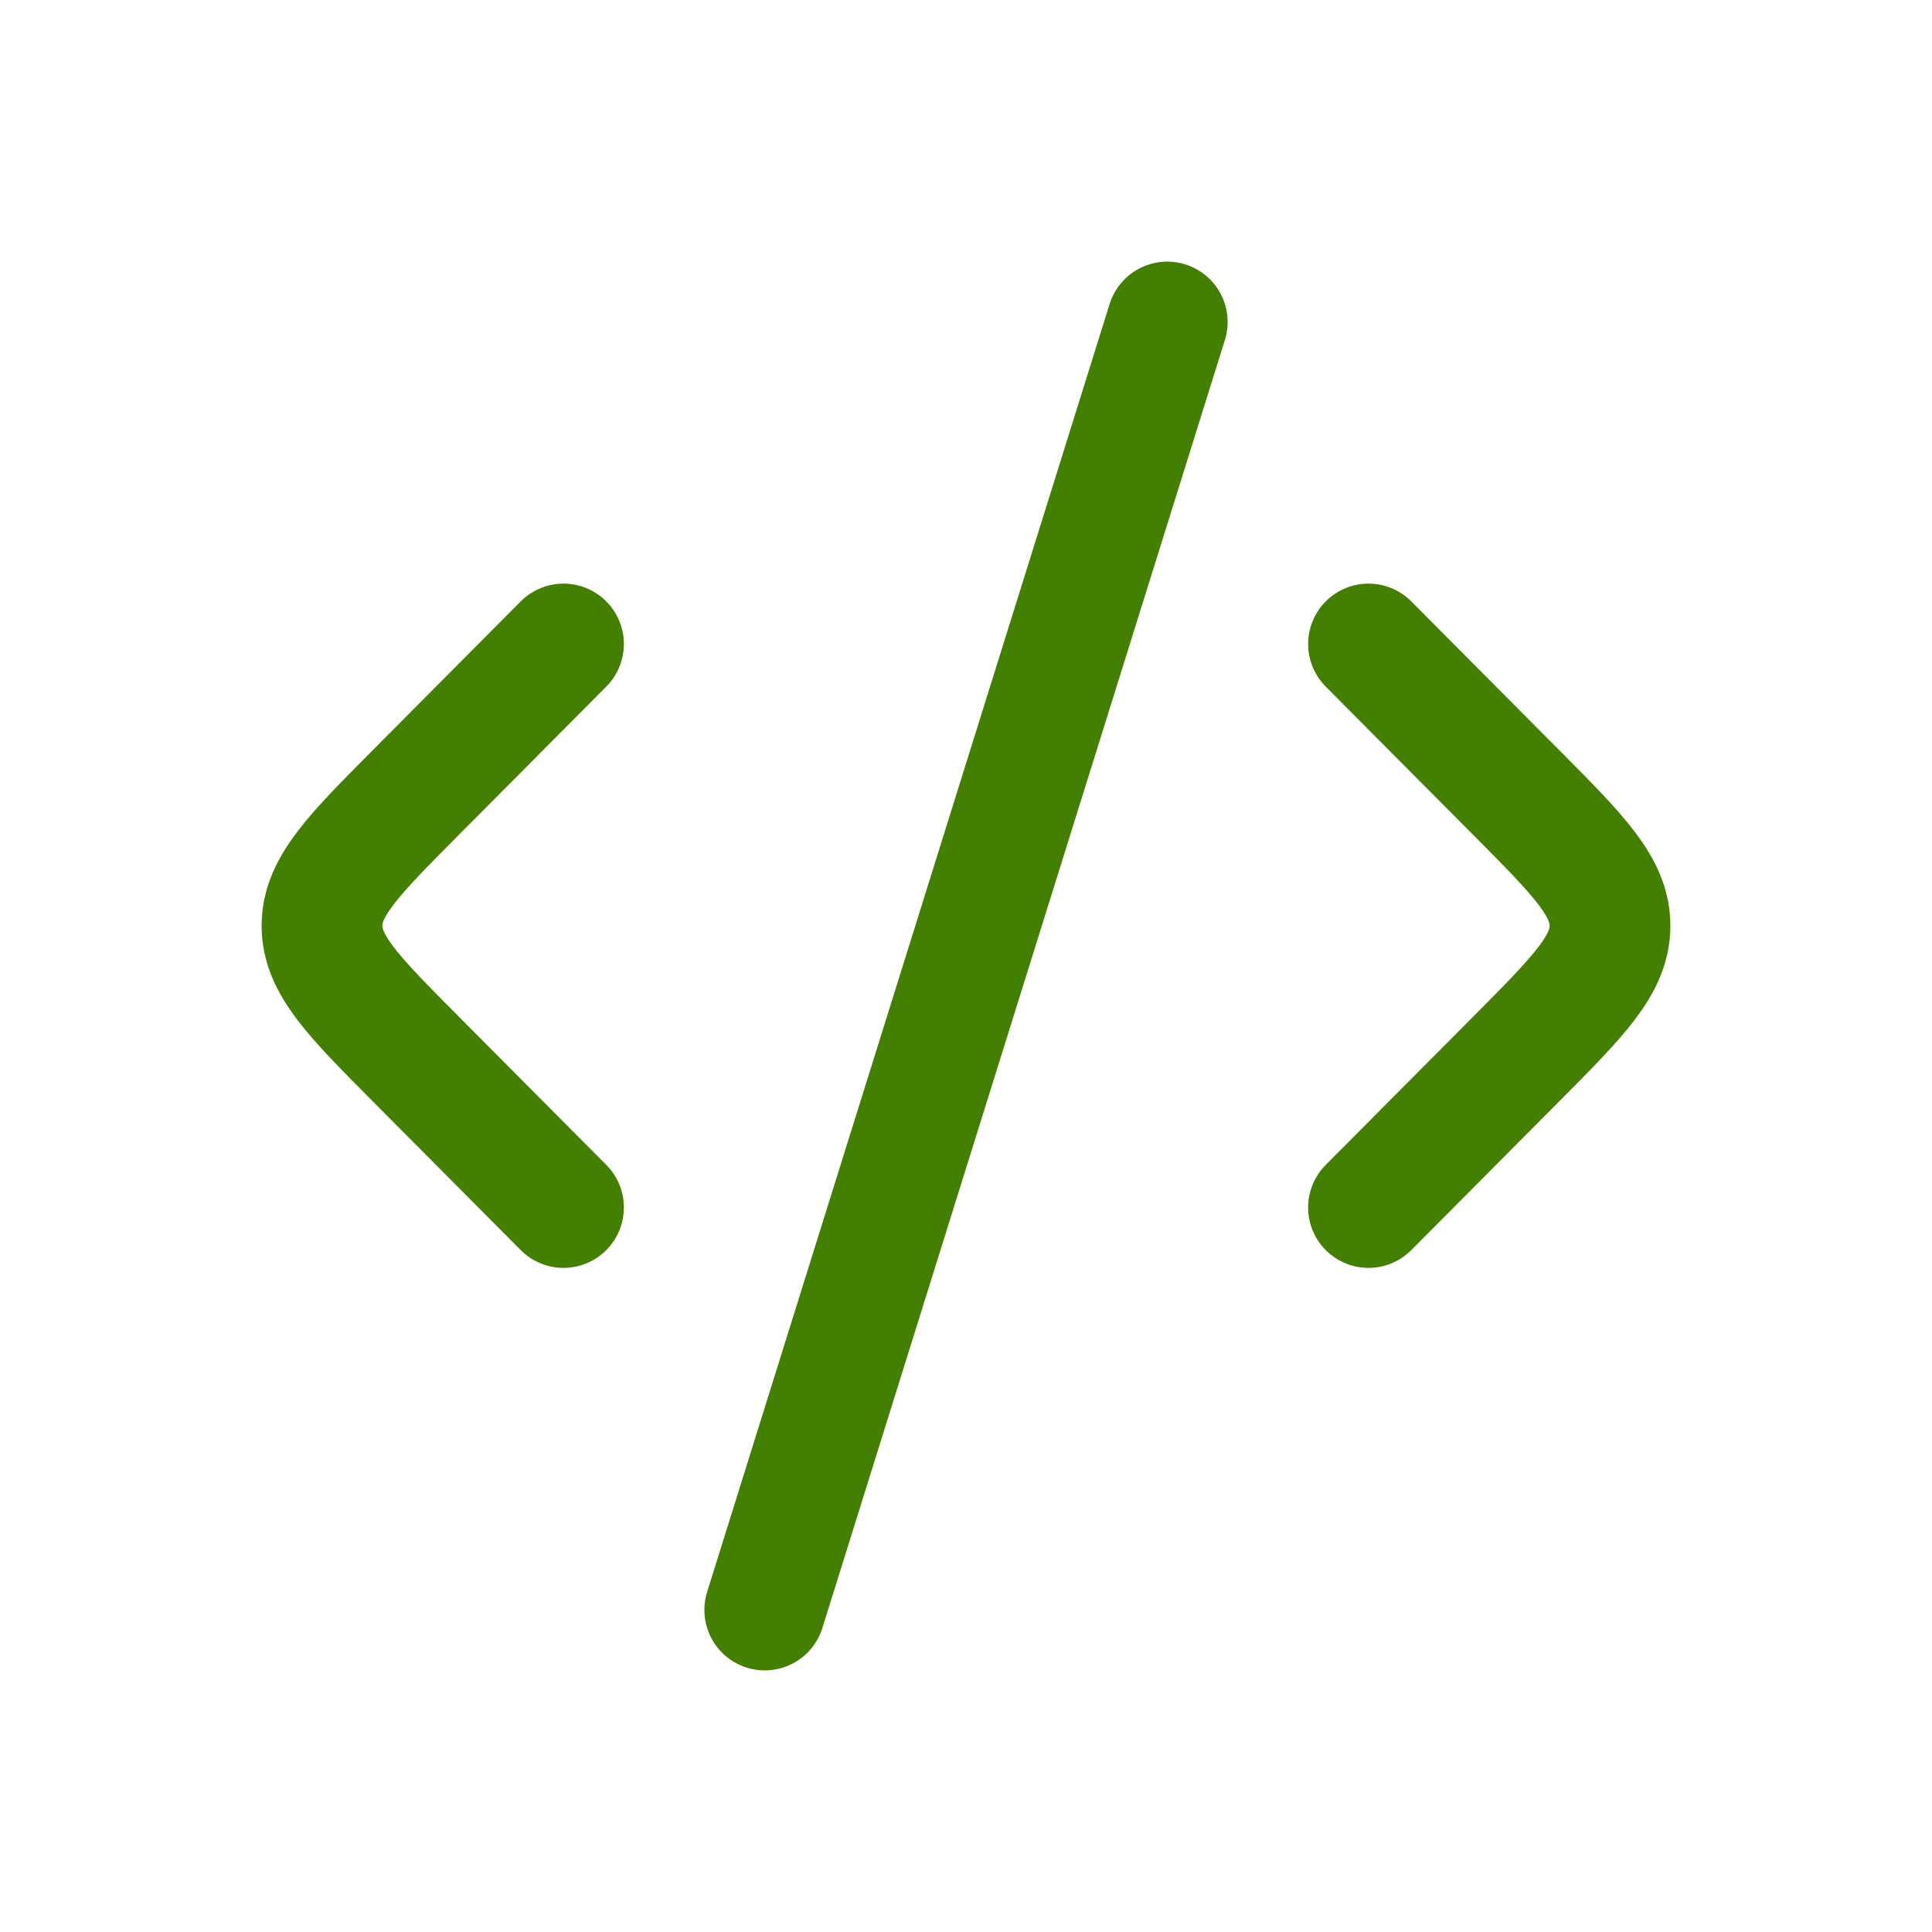
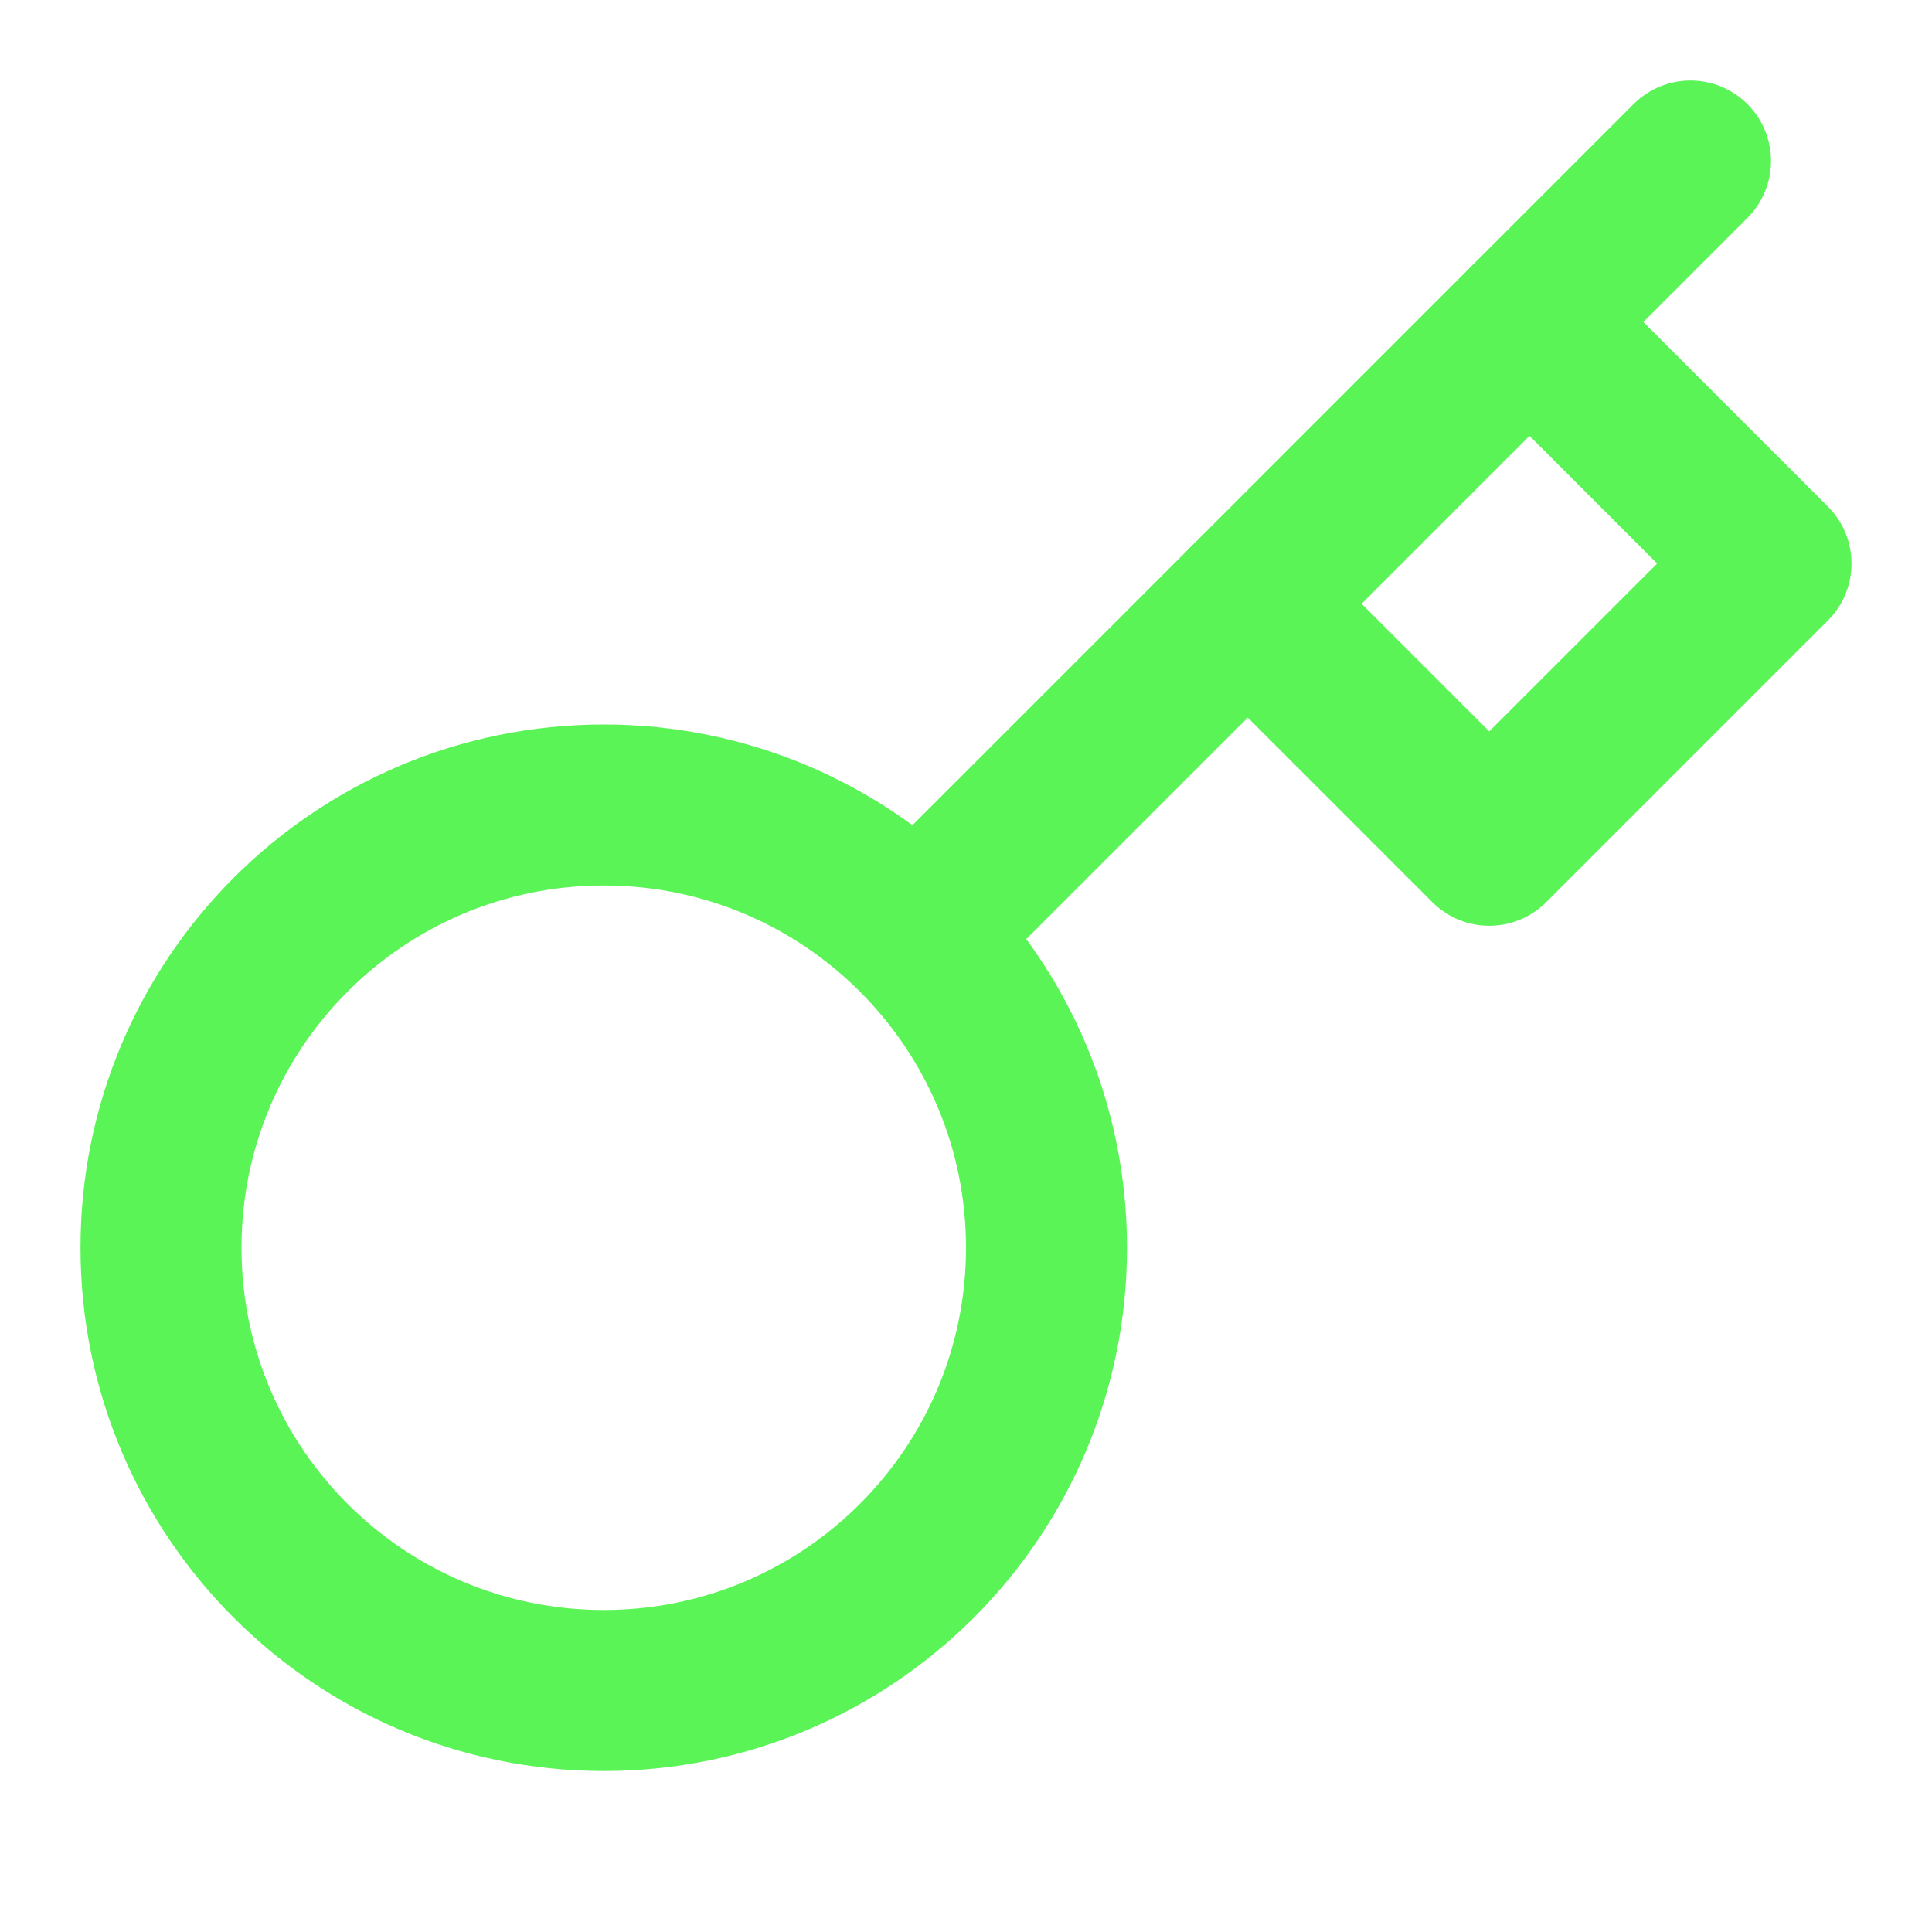
- <svg xmlns="http://www.w3.org/2000/svg" viewBox="0 0 24 24" width="28" height="28" color="#437F01" fill="none">
-   <path d="M17 8L18.84 9.85C19.613 10.628 20 11.017 20 11.5C20 11.983 19.613 12.372 18.84 13.15L17 15" stroke="currentColor" stroke-width="1.5" stroke-linecap="round" stroke-linejoin="round" />
-   <path d="M7 8L5.16 9.85C4.387 10.628 4 11.017 4 11.5C4 11.983 4.387 12.372 5.16 13.15L7 15" stroke="currentColor" stroke-width="1.5" stroke-linecap="round" stroke-linejoin="round" />
-   <path d="M14.5 4L9.5 20" stroke="currentColor" stroke-width="1.5" stroke-linecap="round" stroke-linejoin="round" />
+ <svg xmlns="http://www.w3.org/2000/svg" width="24" height="24" viewBox="0 0 24 24" fill="none" stroke="#5af457" stroke-width="2" stroke-linecap="round" stroke-linejoin="round" class="lucide lucide-key">
+   <circle cx="7.5" cy="15.5" r="5.5" />
+   <path d="m21 2-9.6 9.6" />
+   <path d="m15.5 7.5 3 3L22 7l-3-3" />
</svg>
